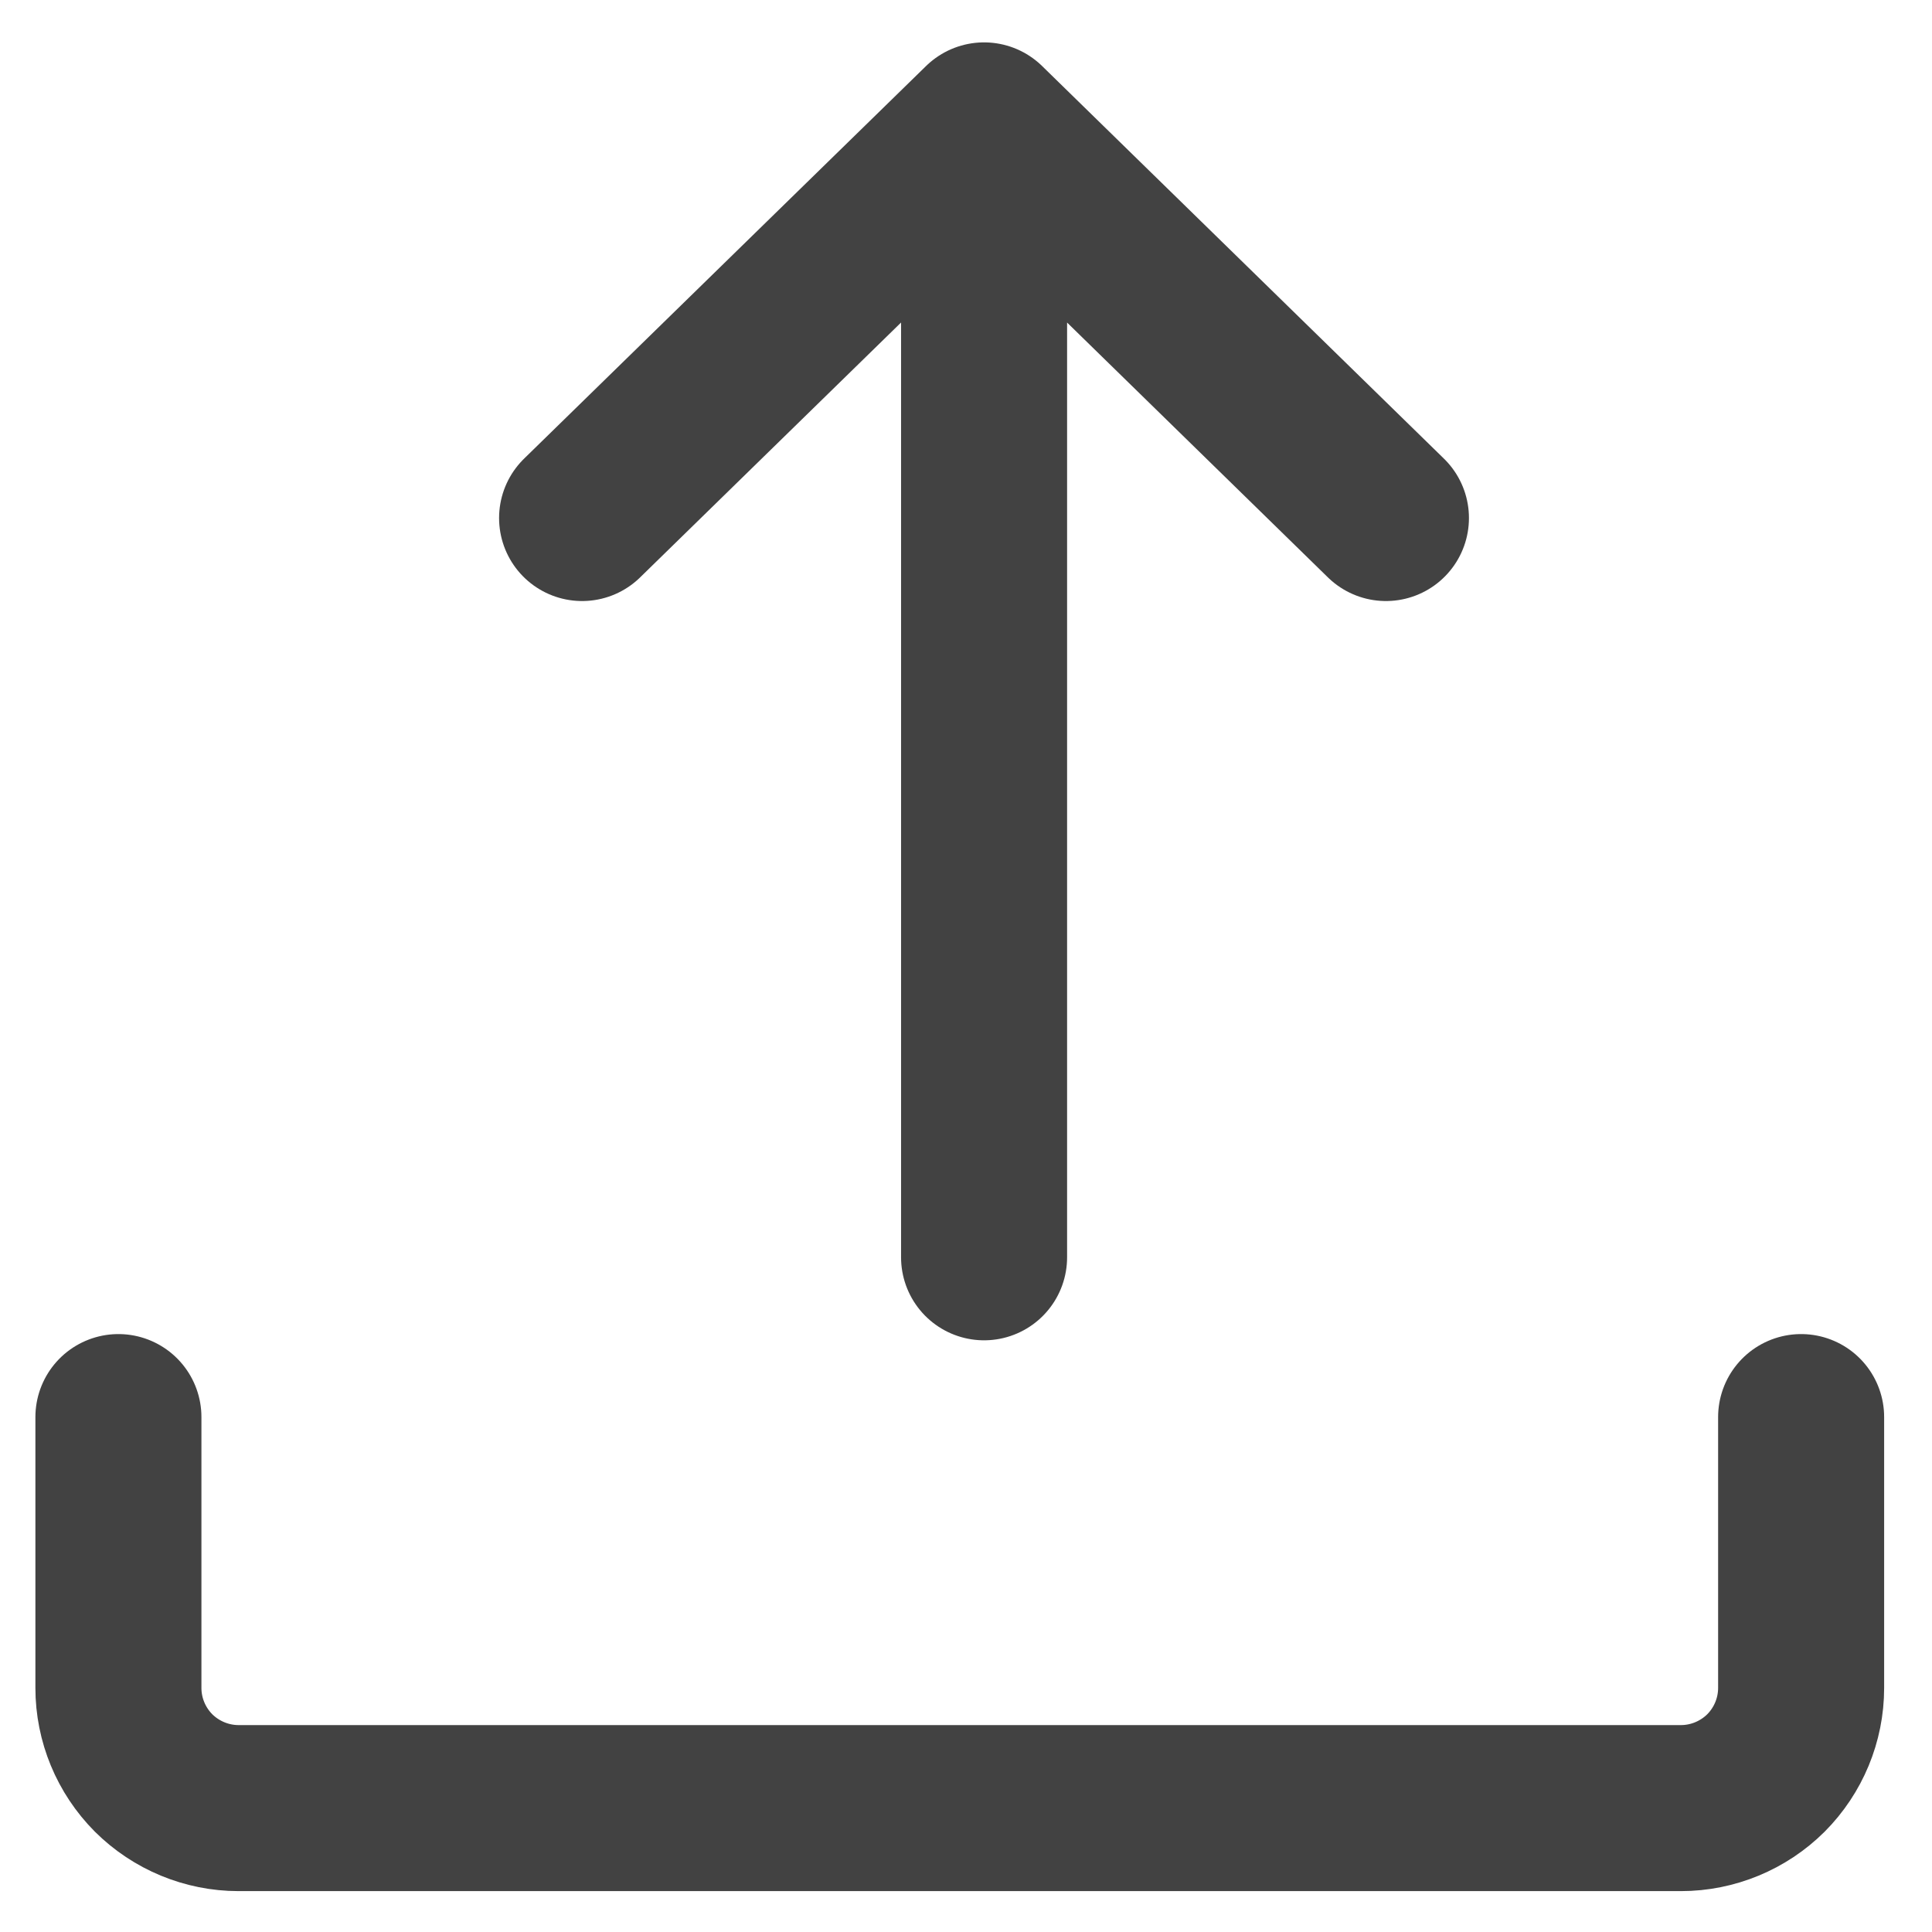
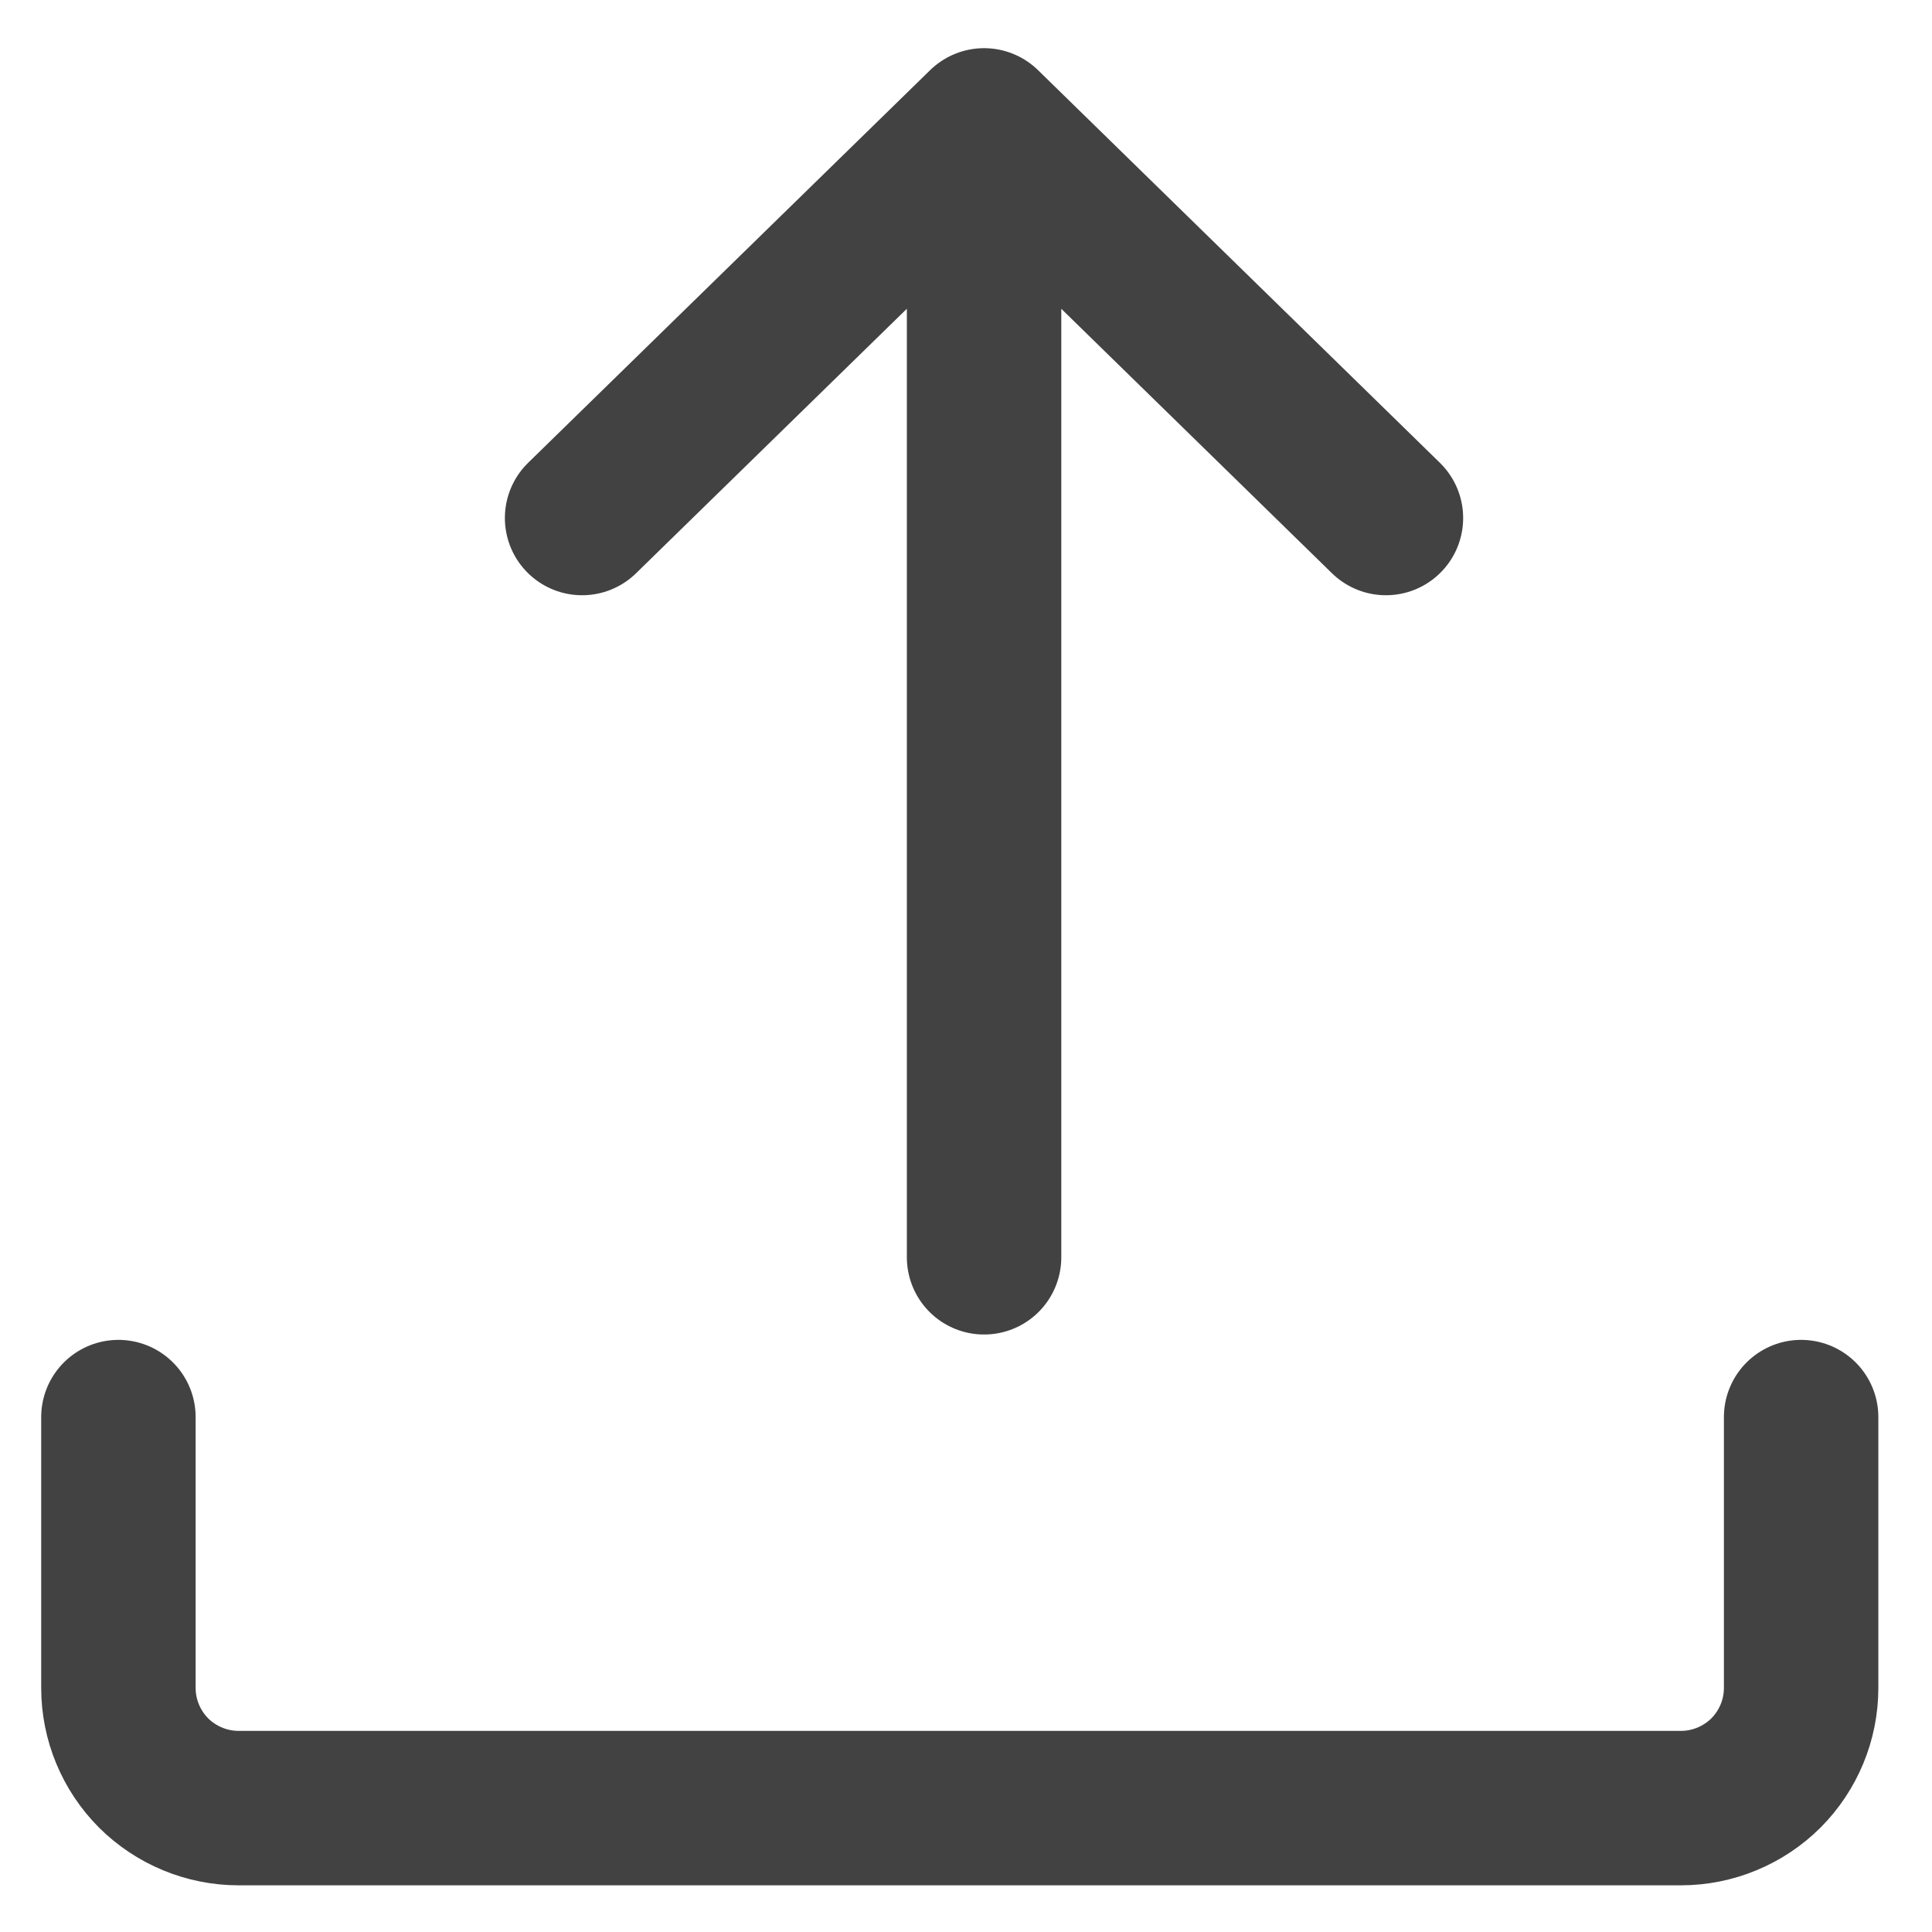
<svg xmlns="http://www.w3.org/2000/svg" width="46.5" height="46.5" viewBox="0 0 15.5 15.5" fill="none">
  <g transform="translate(-359.8 -652.7)">
-     <path id="Vector_7" d="M360.75 664.069V666.242C360.75 666.498 360.852 666.743 361.032 666.924C361.213 667.104 361.459 667.206 361.714 667.206H373.286C373.541 667.206 373.787 667.104 373.968 666.924C374.148 666.743 374.25 666.498 374.25 666.242V664.069M367.695 654.59V662.787M370.919 656.856L367.695 653.706L364.47 656.856" stroke-width="1.332" stroke-linecap="round" stroke-linejoin="round" stroke="#424242" />
+     <path id="Vector_7" d="M360.75 664.069V666.242C360.75 666.498 360.852 666.743 361.032 666.924C361.213 667.104 361.459 667.206 361.714 667.206H373.286C373.541 667.206 373.787 667.104 373.968 666.924C374.148 666.743 374.25 666.498 374.25 666.242V664.069M367.695 654.59V662.787M370.919 656.856L367.695 653.706L364.47 656.856" stroke-width="1.239" stroke-linecap="round" stroke-linejoin="round" stroke="#424242" />
  </g>
</svg>
